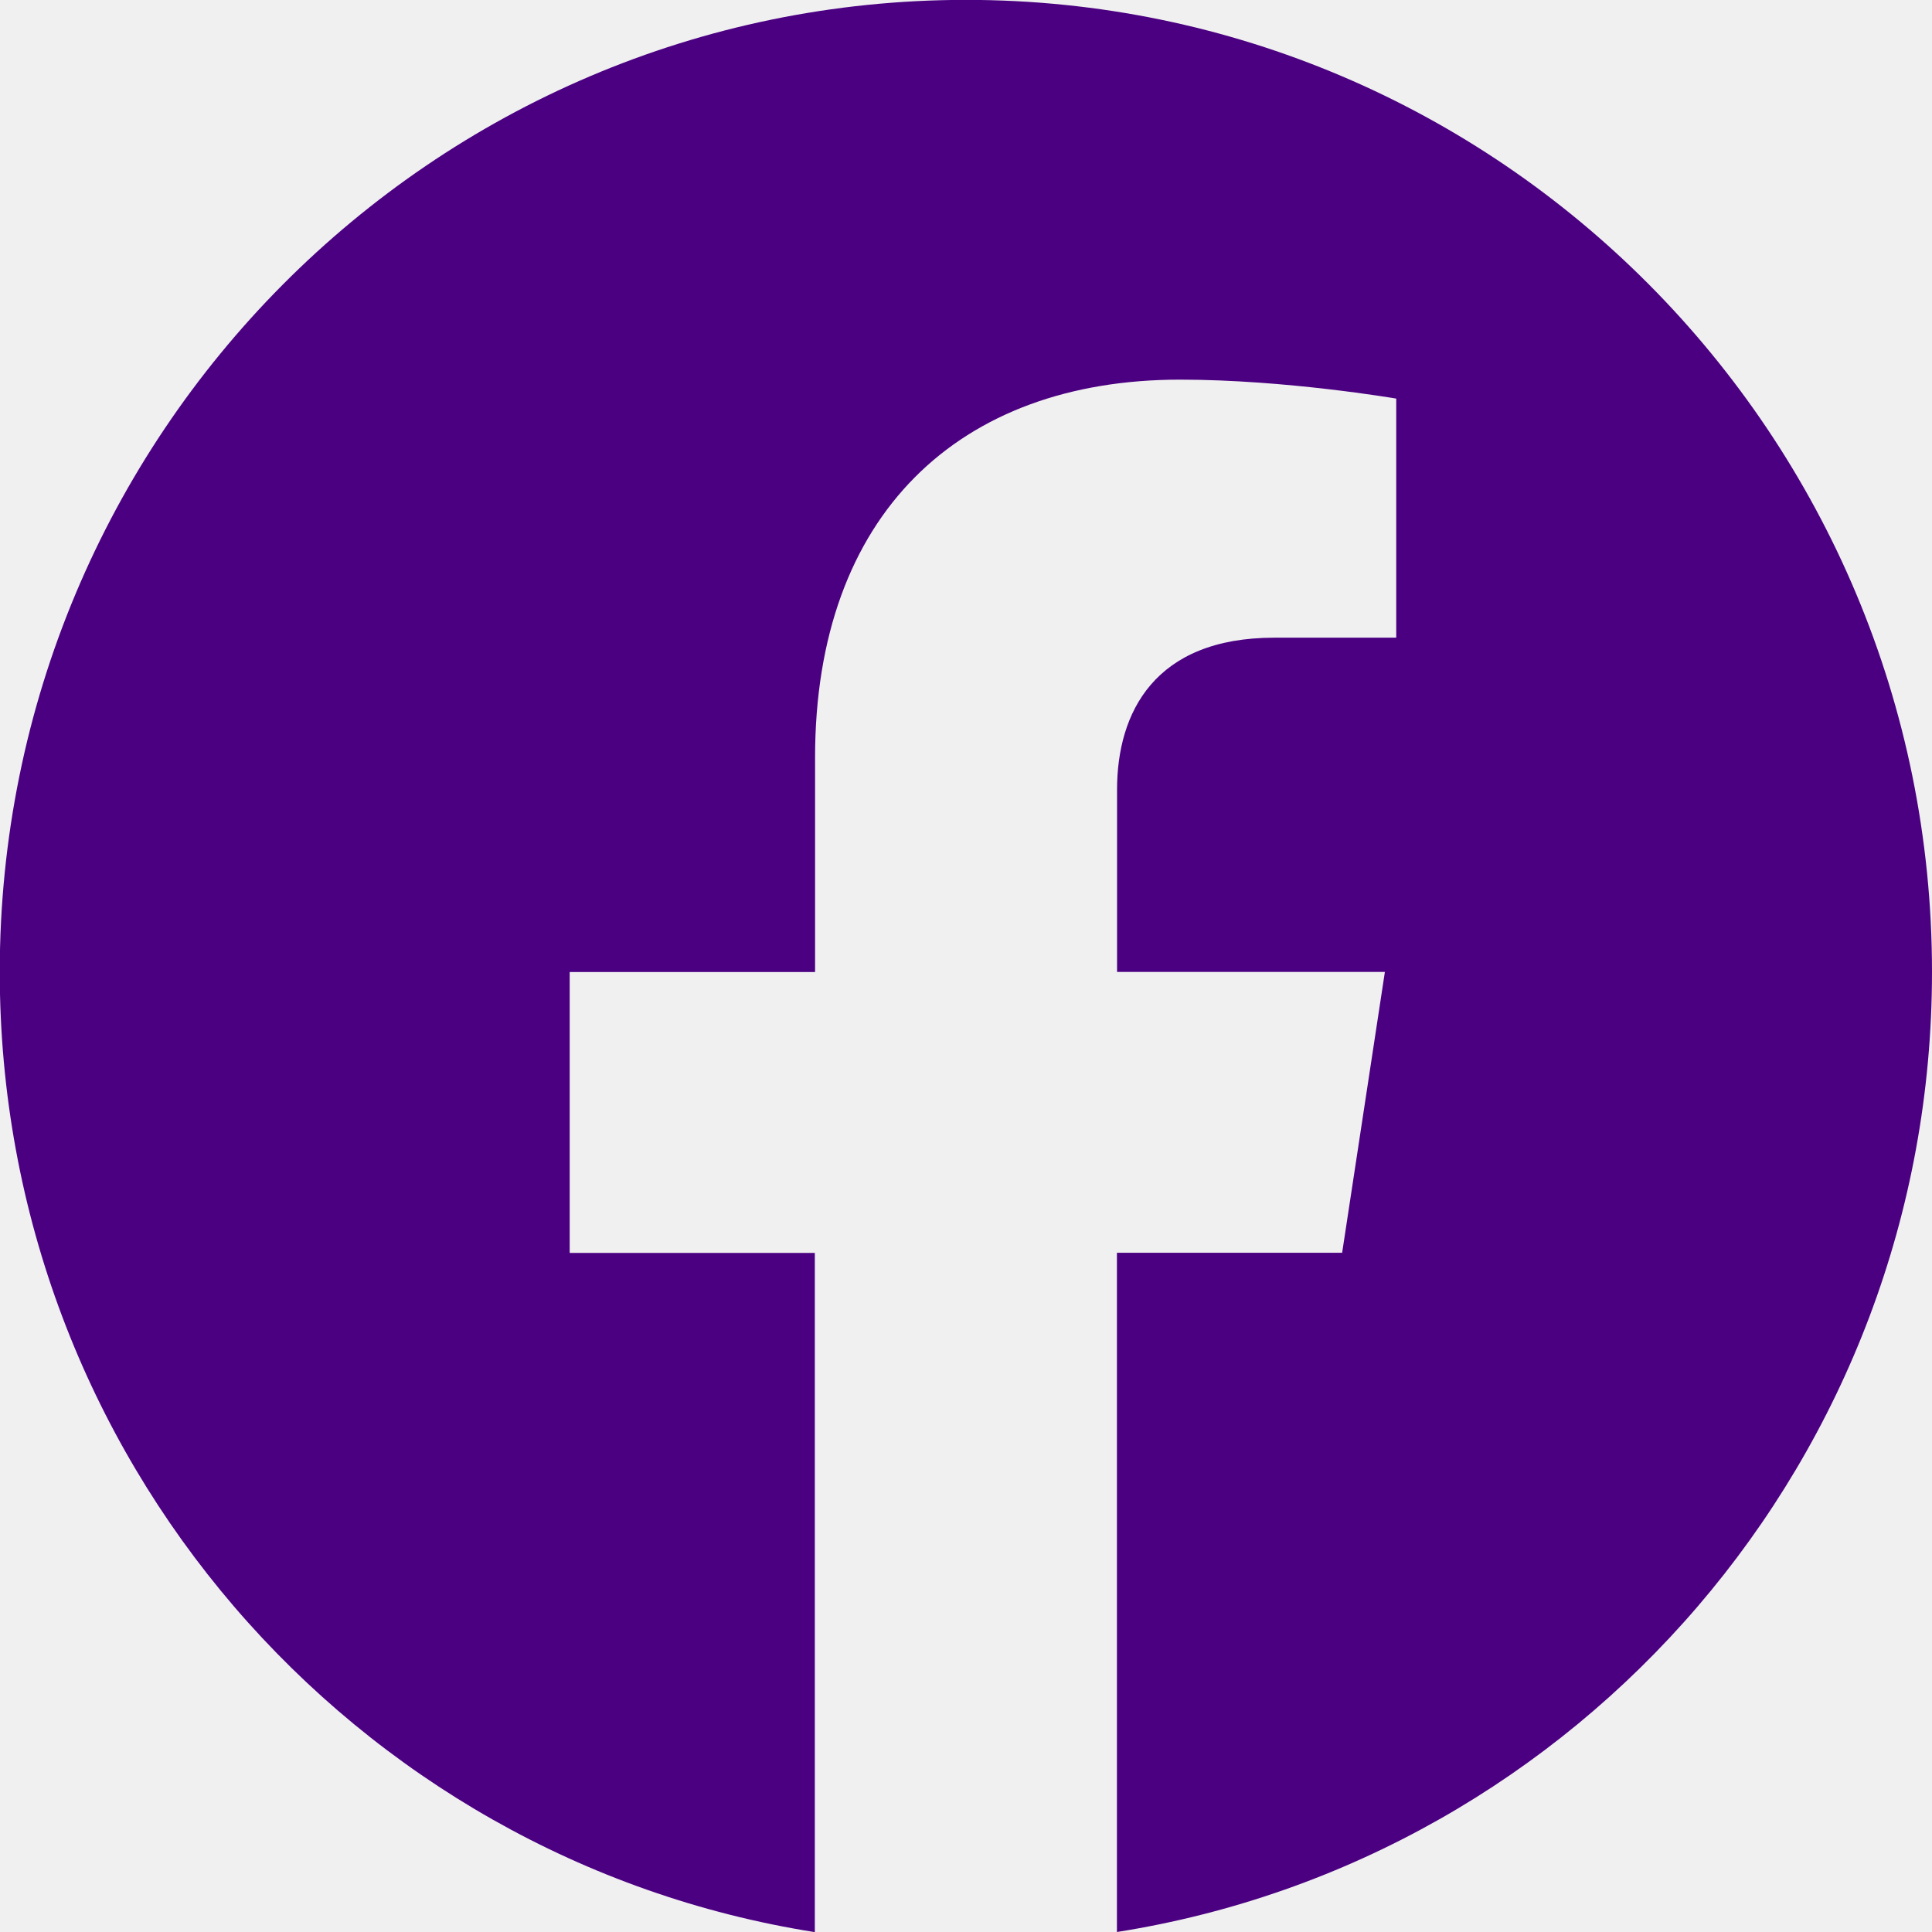
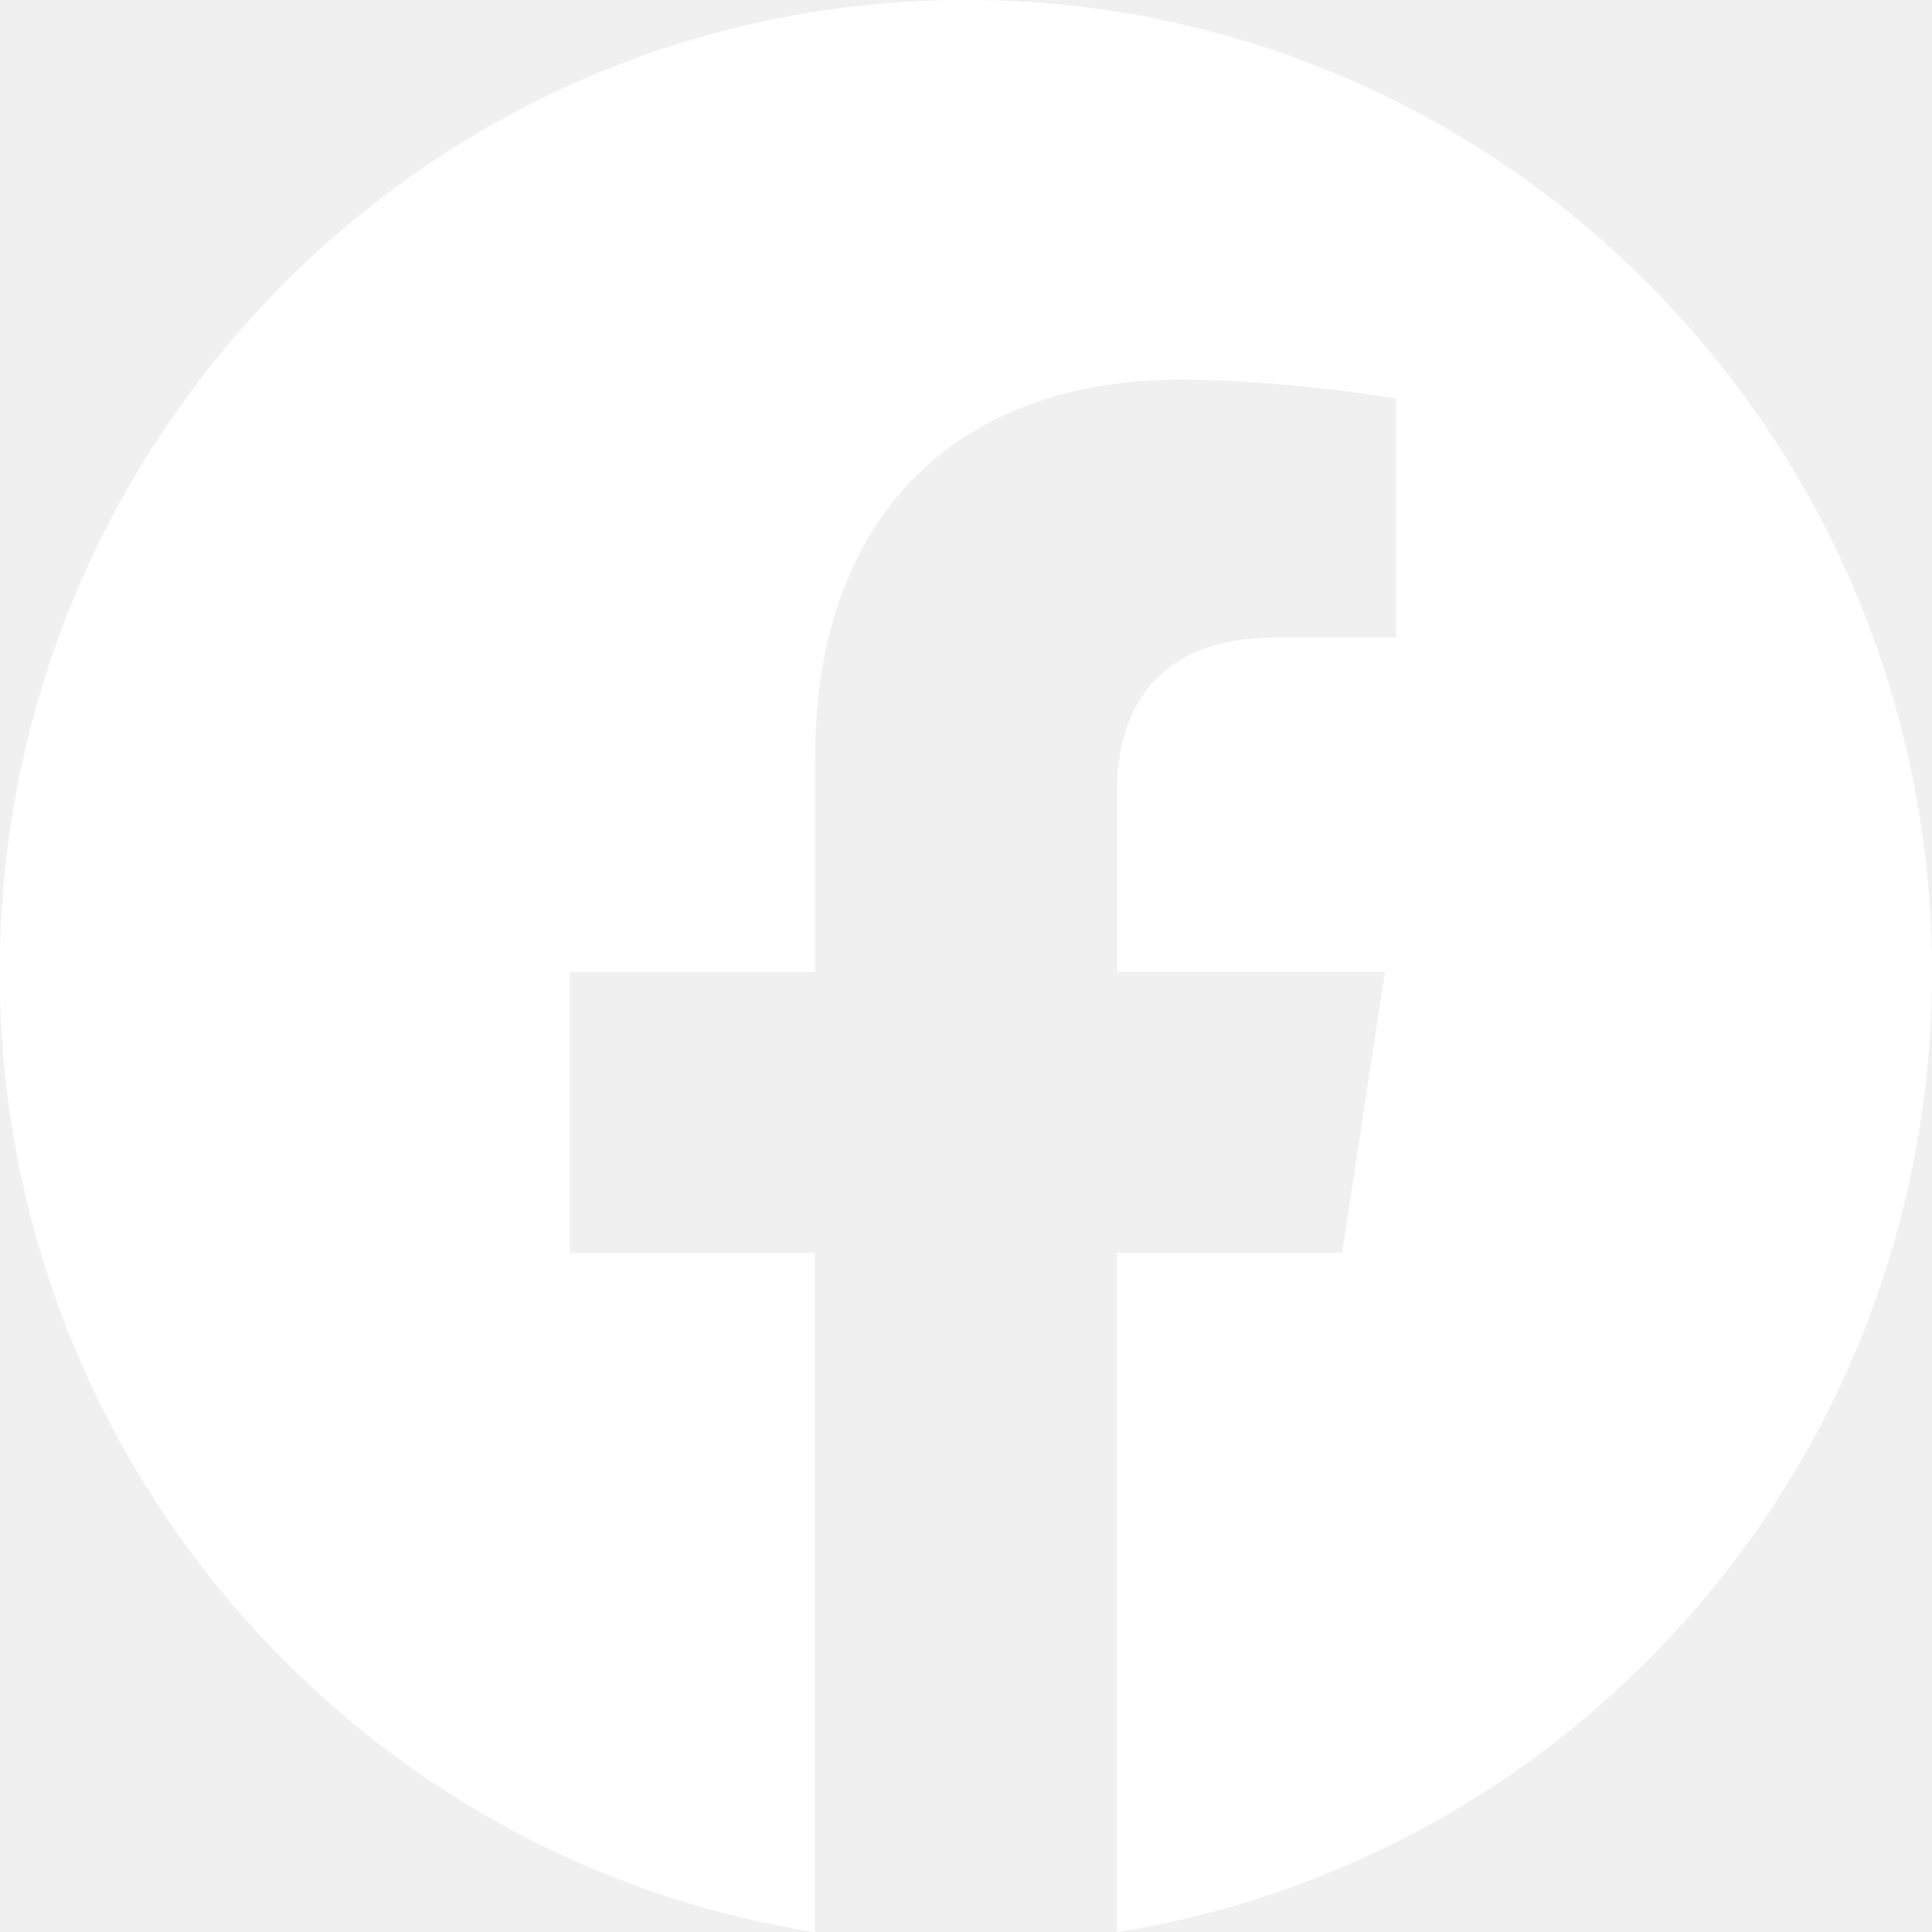
- <svg xmlns="http://www.w3.org/2000/svg" width="16" height="16" fill="indigo" class="bi bi-facebook" viewBox="0 0 16 16">
+ <svg xmlns="http://www.w3.org/2000/svg" width="16" height="16" fill="white" class="bi bi-facebook" viewBox="0 0 16 16">
  <path d="M16 8.049c0-4.446-3.582-8.05-8-8.05C3.58 0-.002 3.603-.002 8.05c0 4.017 2.926 7.347 6.75 7.951v-5.625h-2.03V8.05H6.75V6.275c0-2.017 1.195-3.131 3.022-3.131.876 0 1.791.157 1.791.157v1.98h-1.009c-.993 0-1.303.621-1.303 1.258v1.51h2.218l-.354 2.326H9.25V16c3.824-.604 6.75-3.934 6.75-7.951" />
</svg>
